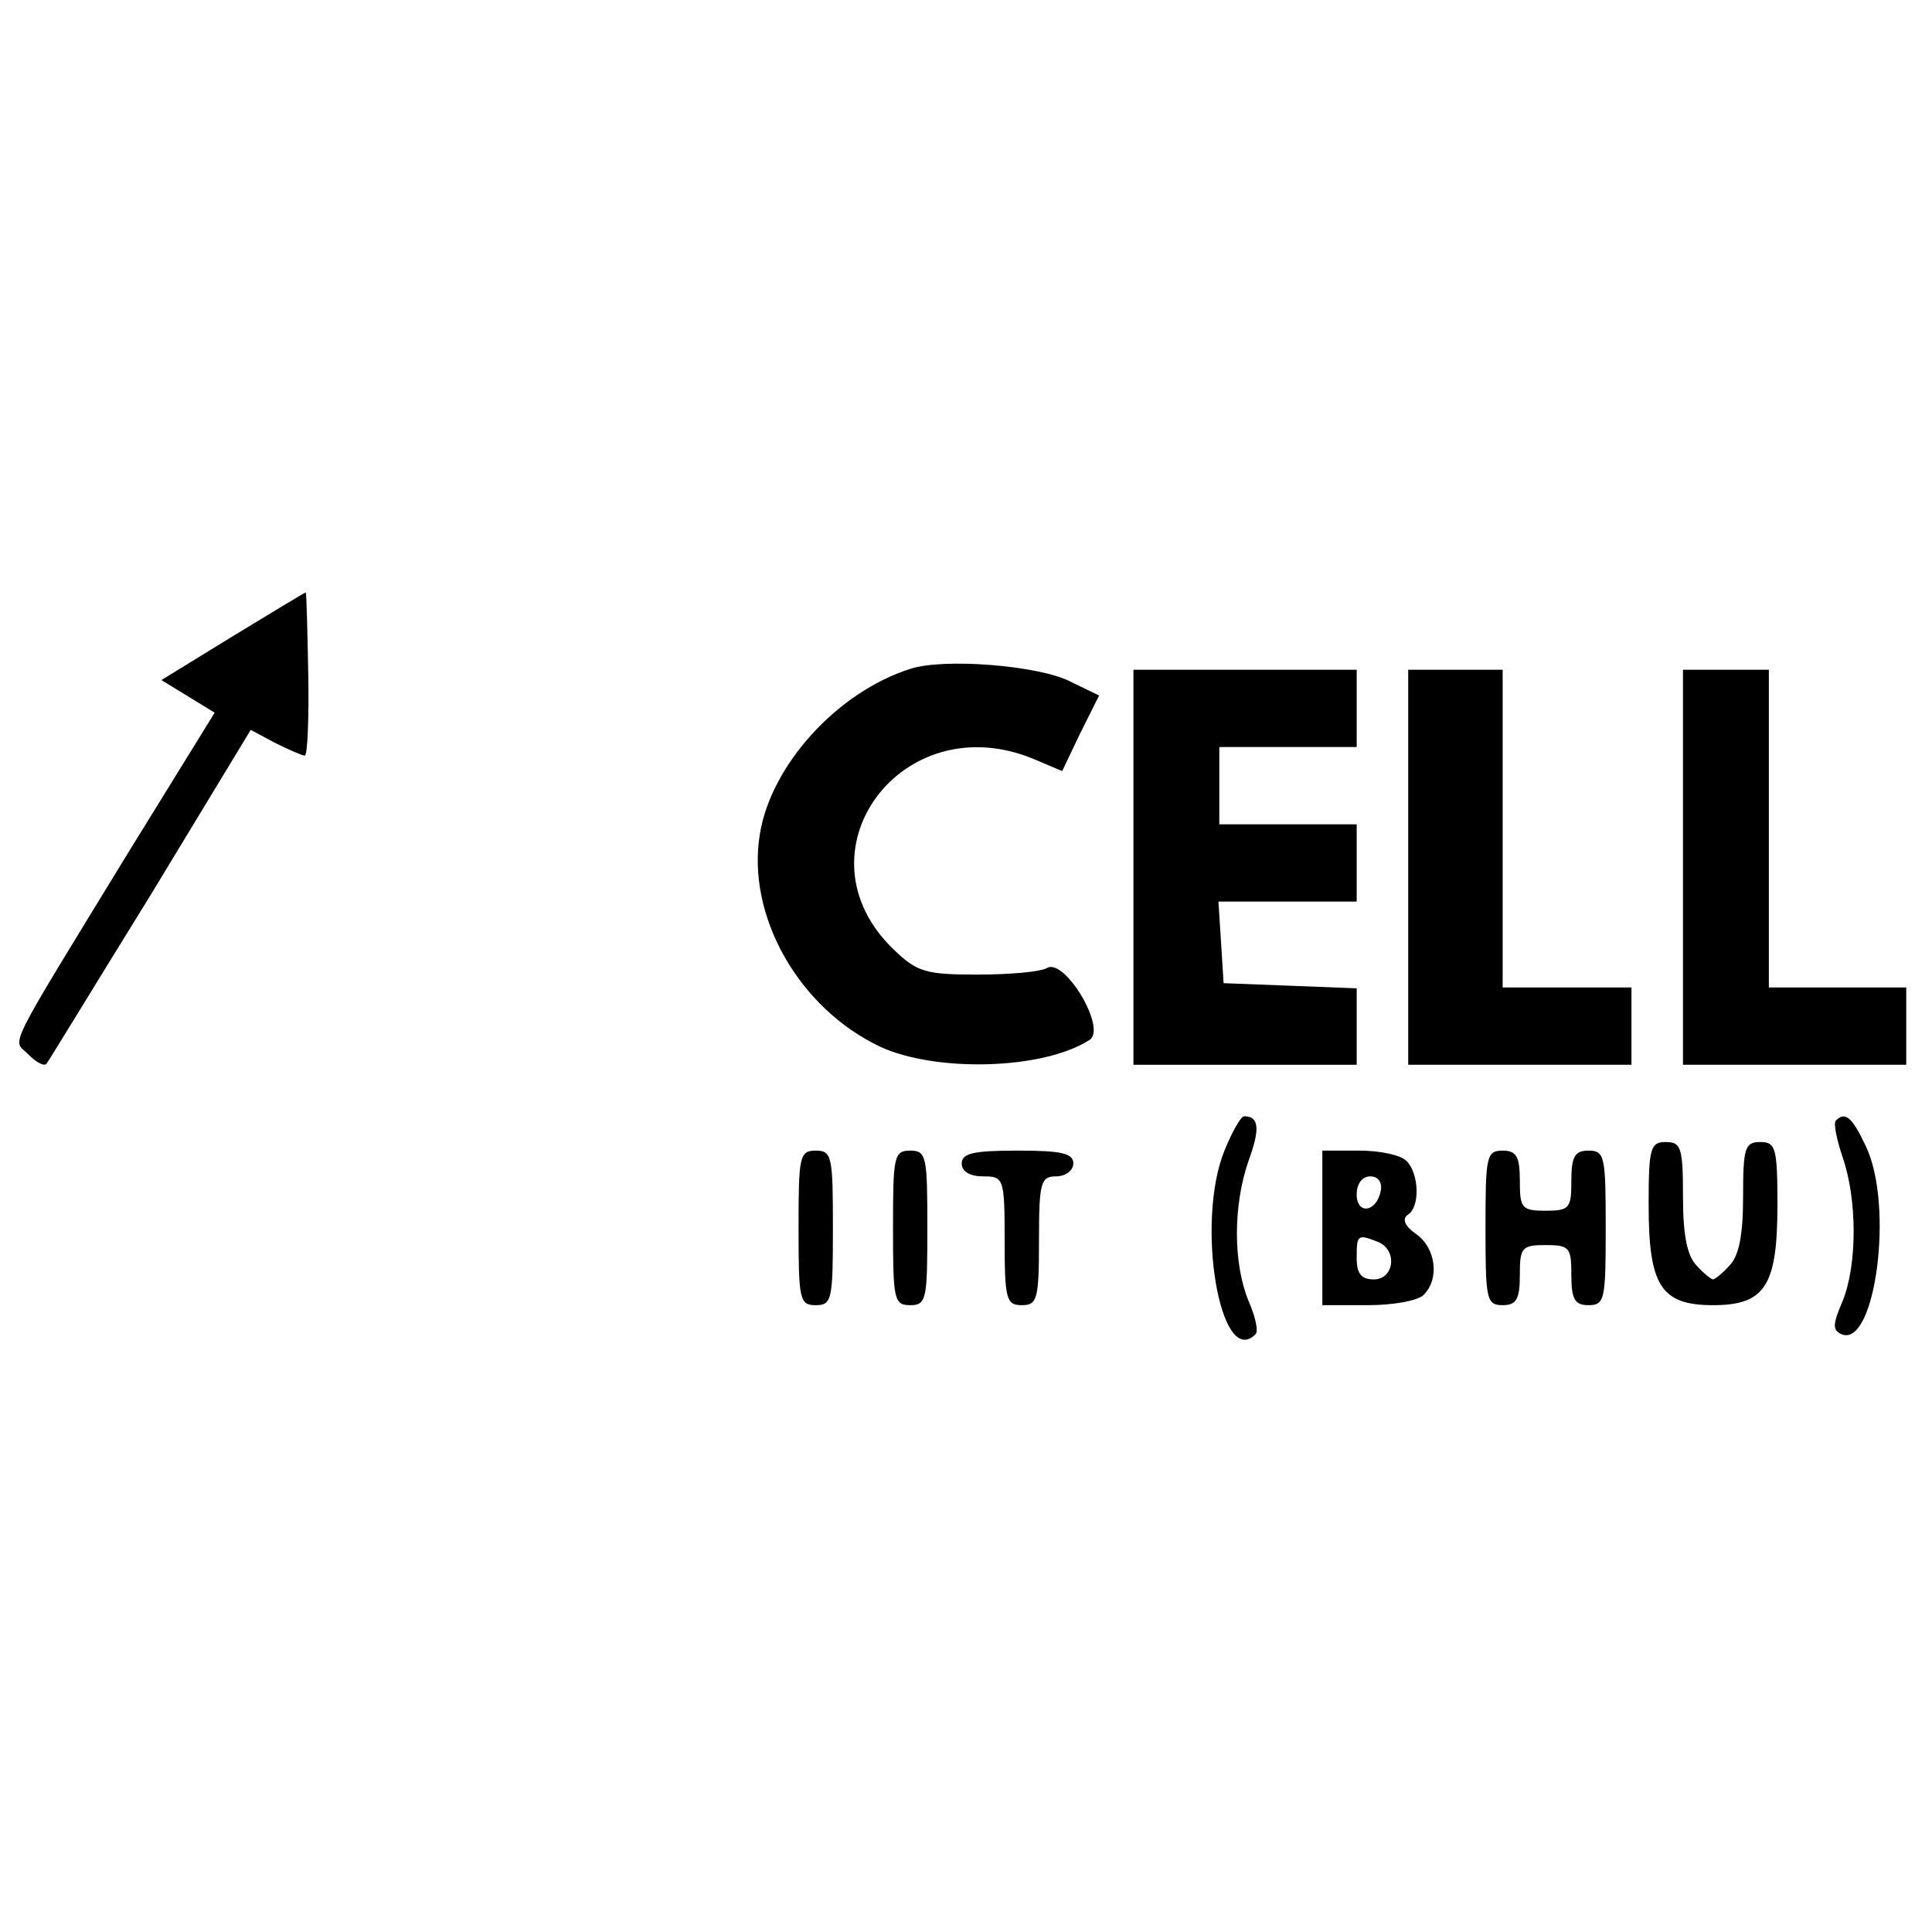
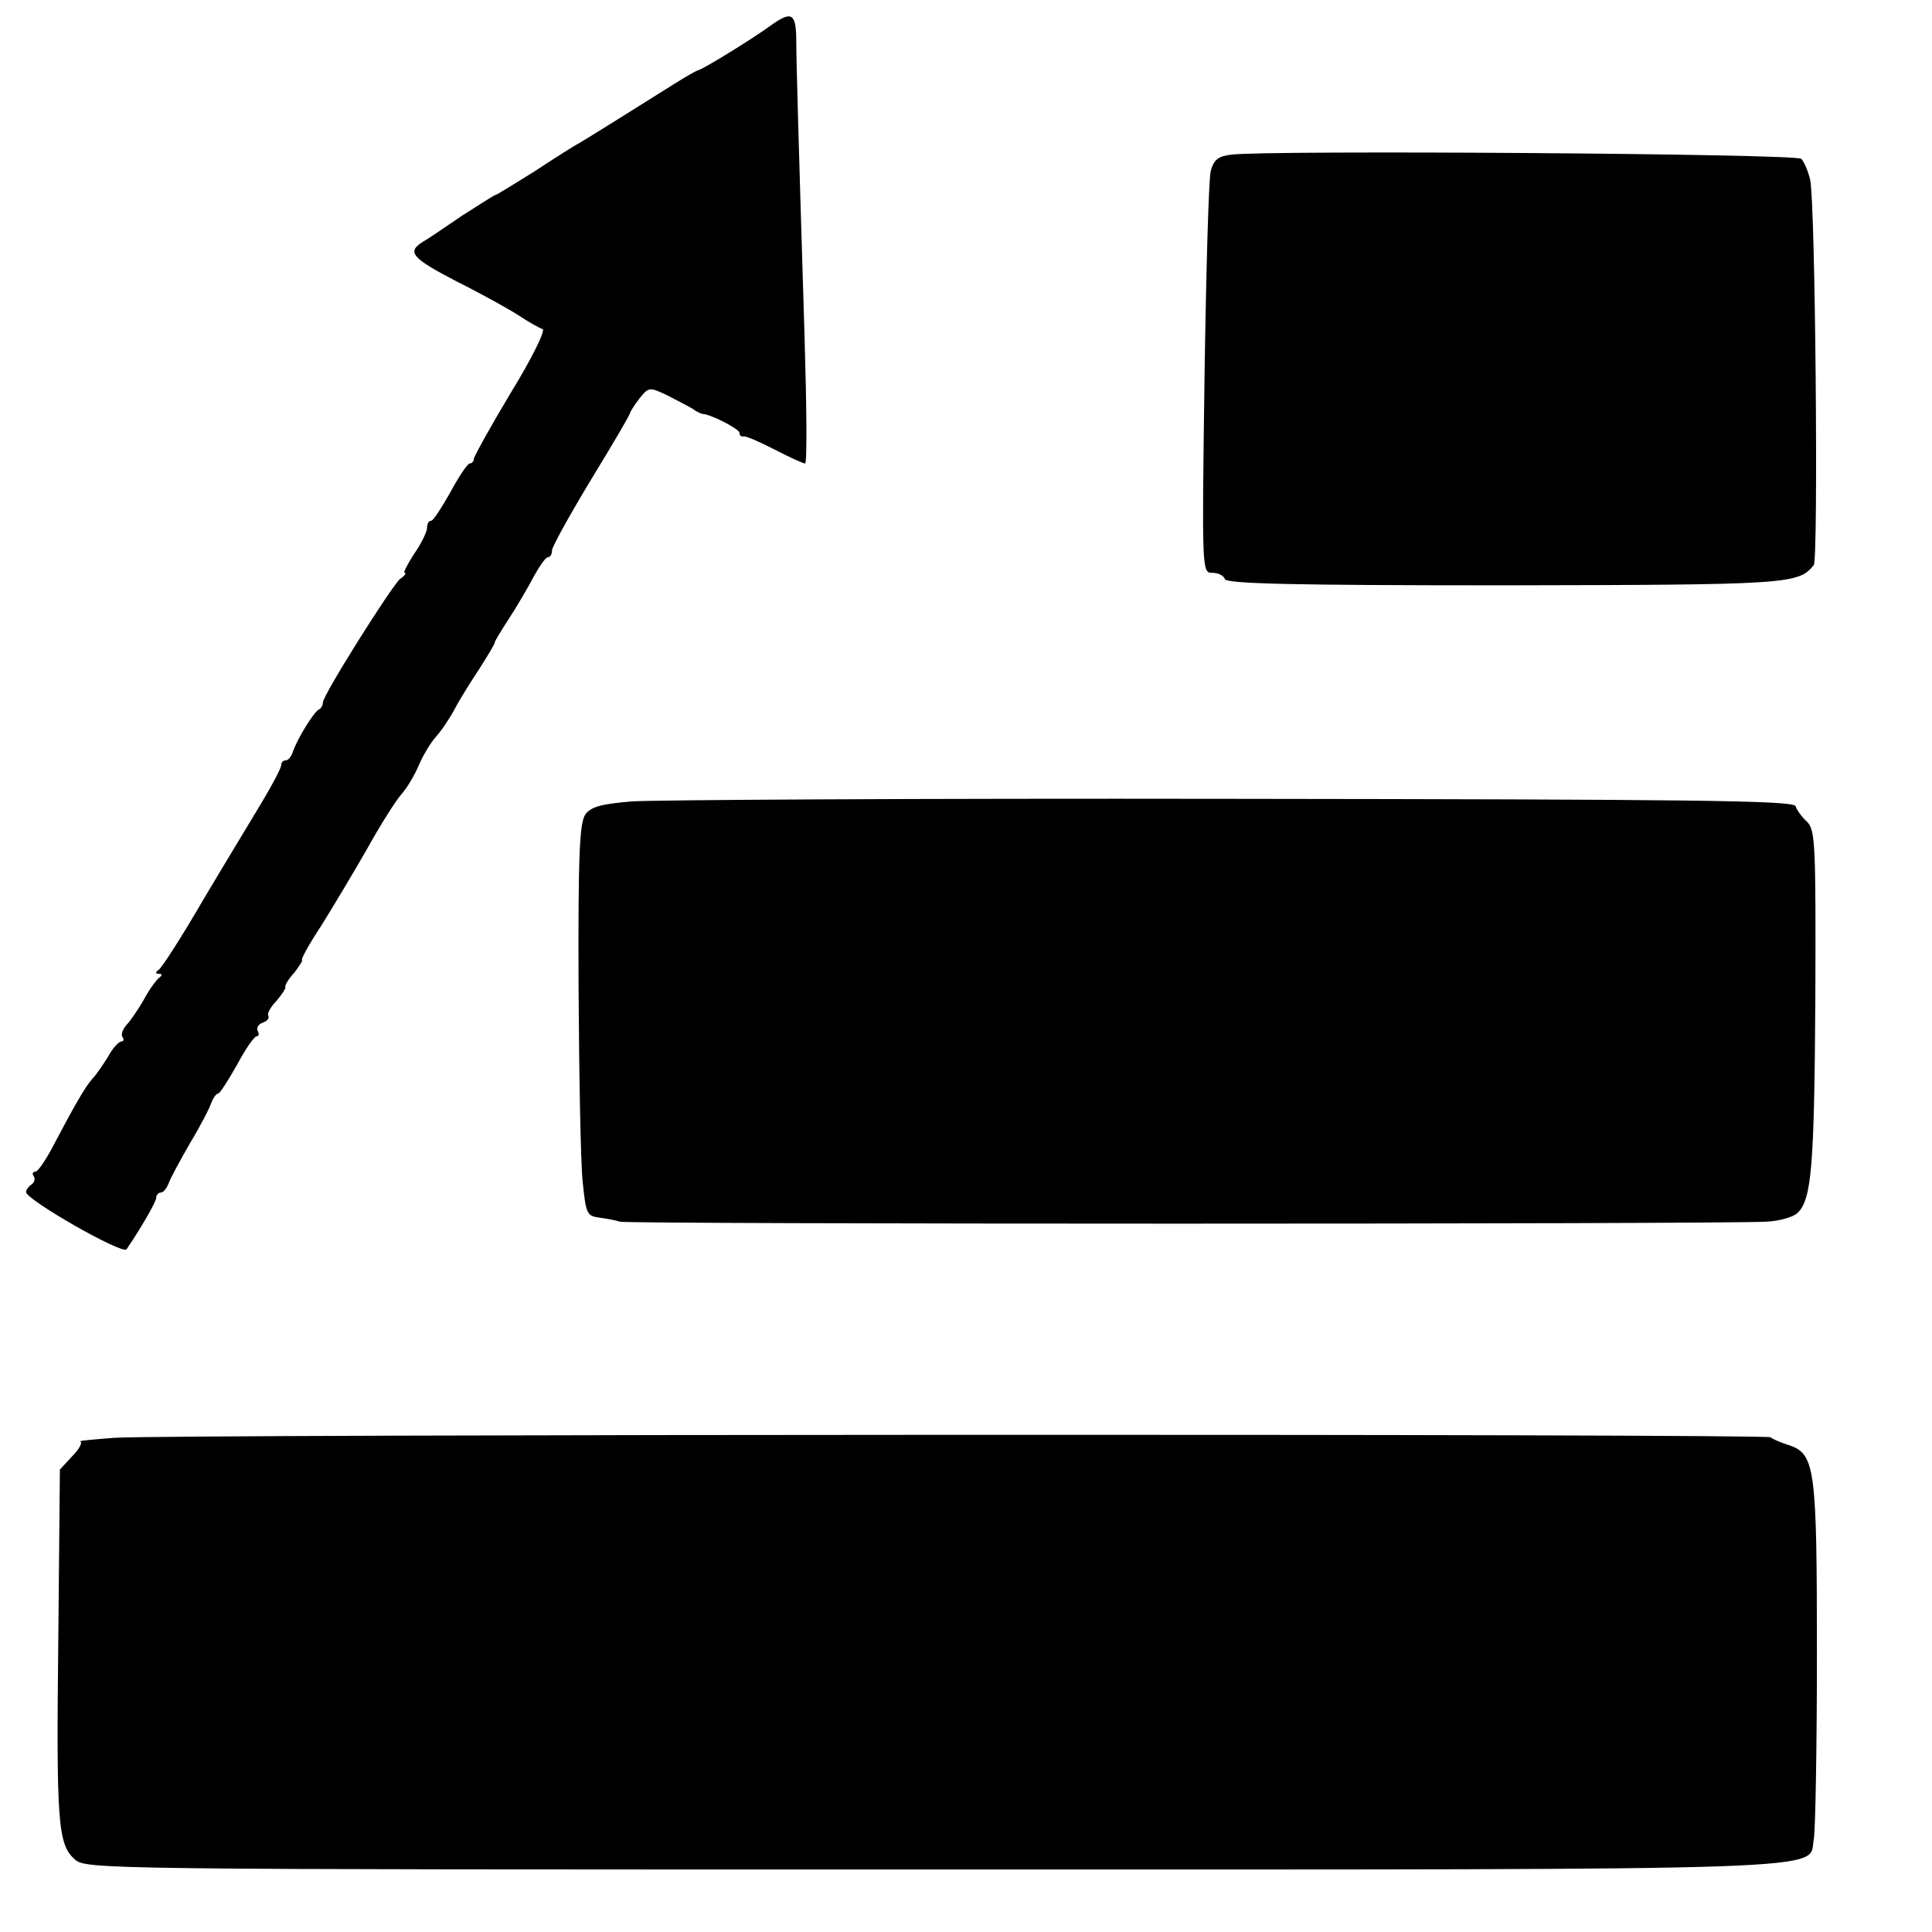
- <svg xmlns="http://www.w3.org/2000/svg" version="1.0" width="225pt" height="225pt" viewBox="0 0 225 225" preserveAspectRatio="xMidYMid meet">
-   <g transform="translate(0,225) scale(0.1,-0.1)" fill="#000000" stroke="none">
-     <path d="M271 1509 l-83 -51 31 -19 31 -19 -97 -157 c-151 -247 -138 -222 -120 -241 9 -9 18 -14 21 -11 2 2 56 91 121 196 l117 193 28 -15 c16 -8 32 -15 35 -15 3 0 5 43 4 95 -1 52 -2 95 -3 95 -1 0 -39 -23 -85 -51z" />
-     <path d="M1060 1471 c-85 -27 -162 -112 -175 -192 -16 -95 45 -203 140 -248 65 -30 190 -27 244 8 20 13 -28 94 -49 84 -8 -5 -45 -8 -82 -8 -60 0 -70 3 -97 29 -118 113 9 286 163 222 l33 -14 21 44 22 44 -33 16 c-36 19 -148 28 -187 15z" />
-     <path d="M1320 1240 l0 -230 130 0 130 0 0 45 0 44 -77 3 -78 3 -3 48 -3 47 80 0 81 0 0 45 0 45 -80 0 -80 0 0 45 0 45 80 0 80 0 0 45 0 45 -130 0 -130 0 0 -230z" />
-     <path d="M1640 1240 l0 -230 130 0 130 0 0 45 0 45 -75 0 -75 0 0 185 0 185 -55 0 -55 0 0 -230z" />
-     <path d="M1960 1240 l0 -230 130 0 130 0 0 45 0 45 -80 0 -80 0 0 185 0 185 -50 0 -50 0 0 -230z" />
-     <path d="M1426 910 c-34 -84 -5 -255 36 -214 4 3 0 21 -8 39 -18 44 -18 111 0 163 14 38 12 52 -5 52 -4 0 -14 -18 -23 -40z" />
-     <path d="M2138 945 c-3 -3 1 -22 8 -43 17 -49 17 -125 0 -167 -12 -28 -12 -34 -1 -39 39 -15 61 150 28 219 -16 34 -24 41 -35 30z" />
-     <path d="M1920 847 c0 -94 14 -117 75 -117 61 0 75 23 75 117 0 66 -2 73 -20 73 -18 0 -20 -7 -20 -64 0 -45 -5 -69 -16 -80 -8 -9 -17 -16 -19 -16 -2 0 -11 7 -19 16 -11 11 -16 35 -16 80 0 57 -2 64 -20 64 -18 0 -20 -7 -20 -73z" />
-     <path d="M930 820 c0 -83 1 -90 20 -90 19 0 20 7 20 90 0 83 -1 90 -20 90 -19 0 -20 -7 -20 -90z" />
-     <path d="M1040 820 c0 -83 1 -90 20 -90 19 0 20 7 20 90 0 83 -1 90 -20 90 -19 0 -20 -7 -20 -90z" />
-     <path d="M1120 895 c0 -9 9 -15 25 -15 24 0 25 -2 25 -75 0 -68 2 -75 20 -75 18 0 20 7 20 75 0 68 2 75 20 75 11 0 20 7 20 15 0 12 -14 15 -65 15 -51 0 -65 -3 -65 -15z" />
-     <path d="M1540 820 l0 -90 53 0 c29 0 58 5 65 12 19 19 14 55 -9 71 -13 9 -16 17 -10 22 15 8 14 48 -1 63 -7 7 -31 12 -55 12 l-43 0 0 -90z m68 43 c-5 -25 -28 -28 -28 -4 0 12 6 21 16 21 9 0 14 -7 12 -17z m-4 -59 c24 -9 20 -44 -4 -44 -15 0 -20 7 -20 25 0 27 1 28 24 19z" />
-     <path d="M1730 820 c0 -83 1 -90 20 -90 16 0 20 7 20 35 0 32 2 35 30 35 28 0 30 -3 30 -35 0 -28 4 -35 20 -35 19 0 20 7 20 90 0 83 -1 90 -20 90 -16 0 -20 -7 -20 -35 0 -32 -2 -35 -30 -35 -28 0 -30 3 -30 35 0 28 -4 35 -20 35 -19 0 -20 -7 -20 -90z" />
+ <svg xmlns="http://www.w3.org/2000/svg" version="1.0" width="371pt" height="371pt" viewBox="0 0 371 371" preserveAspectRatio="xMidYMid meet">
+   <g transform="translate(0,371) scale(0.1,-0.1)" fill="#000000" stroke="none">
+     <path d="M1480 3661 c-34 -25 -133 -86 -140 -86 -3 -1 -23 -12 -45 -26 -81 -51 -166 -104 -183 -114 -10 -5 -49 -30 -87 -55 -39 -24 -72 -45 -75 -45 -3 -1 -31 -19 -64 -40 -32 -22 -66 -45 -75 -50 -30 -19 -20 -31 67 -76 48 -24 102 -54 120 -66 18 -12 38 -23 44 -25 6 -2 -21 -57 -61 -122 -39 -65 -71 -123 -71 -127 0 -5 -4 -9 -8 -9 -4 0 -21 -25 -37 -55 -17 -30 -33 -55 -37 -55 -5 0 -8 -6 -8 -14 0 -7 -11 -30 -25 -50 -13 -20 -21 -36 -18 -36 4 0 0 -6 -9 -12 -17 -15 -148 -223 -148 -237 0 -5 -3 -11 -7 -13 -10 -4 -42 -57 -50 -80 -3 -10 -9 -18 -14 -18 -5 0 -9 -4 -9 -9 0 -6 -17 -38 -38 -73 -21 -35 -72 -119 -113 -188 -40 -69 -78 -128 -84 -132 -7 -5 -7 -8 0 -8 7 0 7 -3 0 -8 -5 -4 -19 -23 -29 -42 -11 -19 -26 -41 -33 -48 -7 -8 -11 -18 -8 -23 4 -5 2 -9 -2 -9 -5 0 -17 -13 -26 -30 -10 -16 -23 -35 -30 -42 -14 -16 -34 -51 -73 -125 -15 -29 -31 -53 -36 -53 -5 0 -7 -4 -3 -9 3 -5 1 -12 -5 -16 -5 -3 -10 -10 -10 -14 0 -15 186 -121 193 -110 26 38 57 91 57 99 0 5 4 10 9 10 5 0 11 8 15 18 3 9 22 44 41 77 20 33 38 68 41 78 4 9 9 17 13 17 3 0 19 25 36 55 16 30 33 55 38 55 4 0 5 5 2 10 -3 6 1 13 9 16 9 3 14 9 11 14 -2 4 5 17 16 28 10 12 18 24 17 26 -2 3 6 16 17 28 10 13 17 24 15 24 -3 1 13 30 36 65 22 35 62 102 89 149 26 47 56 94 66 105 10 11 25 36 33 55 8 19 23 44 33 55 10 11 27 36 37 55 10 19 32 54 48 78 15 24 28 45 28 48 0 3 13 24 28 47 15 23 36 59 47 80 11 20 23 37 27 37 5 0 8 6 8 13 0 7 34 68 75 136 41 67 75 125 75 128 0 2 8 15 18 28 18 22 19 22 53 6 19 -10 41 -21 49 -26 8 -6 17 -10 20 -10 16 -1 70 -29 70 -36 0 -5 3 -8 8 -7 4 1 30 -10 59 -25 29 -15 55 -27 59 -27 4 0 3 109 -1 243 -12 394 -16 530 -16 575 -1 47 -10 51 -49 23z" />
+     <path d="M2364 3413 c-25 -3 -33 -10 -39 -31 -4 -15 -9 -195 -12 -399 -5 -370 -5 -373 15 -373 11 0 22 -5 24 -12 3 -9 132 -12 536 -12 546 1 566 2 595 39 9 12 3 698 -7 740 -4 17 -12 35 -17 40 -10 10 -1027 17 -1095 8z" />
+     <path d="M1212 2171 c-57 -5 -77 -10 -88 -25 -11 -16 -14 -77 -13 -330 1 -171 4 -340 8 -376 6 -60 8 -65 31 -68 14 -2 32 -5 40 -8 14 -5 2109 -5 2201 0 26 1 53 9 61 17 27 26 32 90 34 414 1 294 0 321 -16 337 -10 9 -20 23 -22 30 -4 11 -205 13 -1084 14 -593 1 -1112 -2 -1152 -5z" />
+     <path d="M220 949 c-41 -3 -71 -6 -66 -7 5 -1 -1 -14 -15 -28 l-24 -26 -3 -321 c-4 -356 -1 -398 31 -427 21 -20 39 -20 1648 -20 1783 0 1680 -3 1692 58 3 15 6 173 6 352 0 361 -3 388 -54 405 -16 5 -32 12 -35 15 -7 7 -3087 6 -3180 -1z" />
  </g>
</svg>
